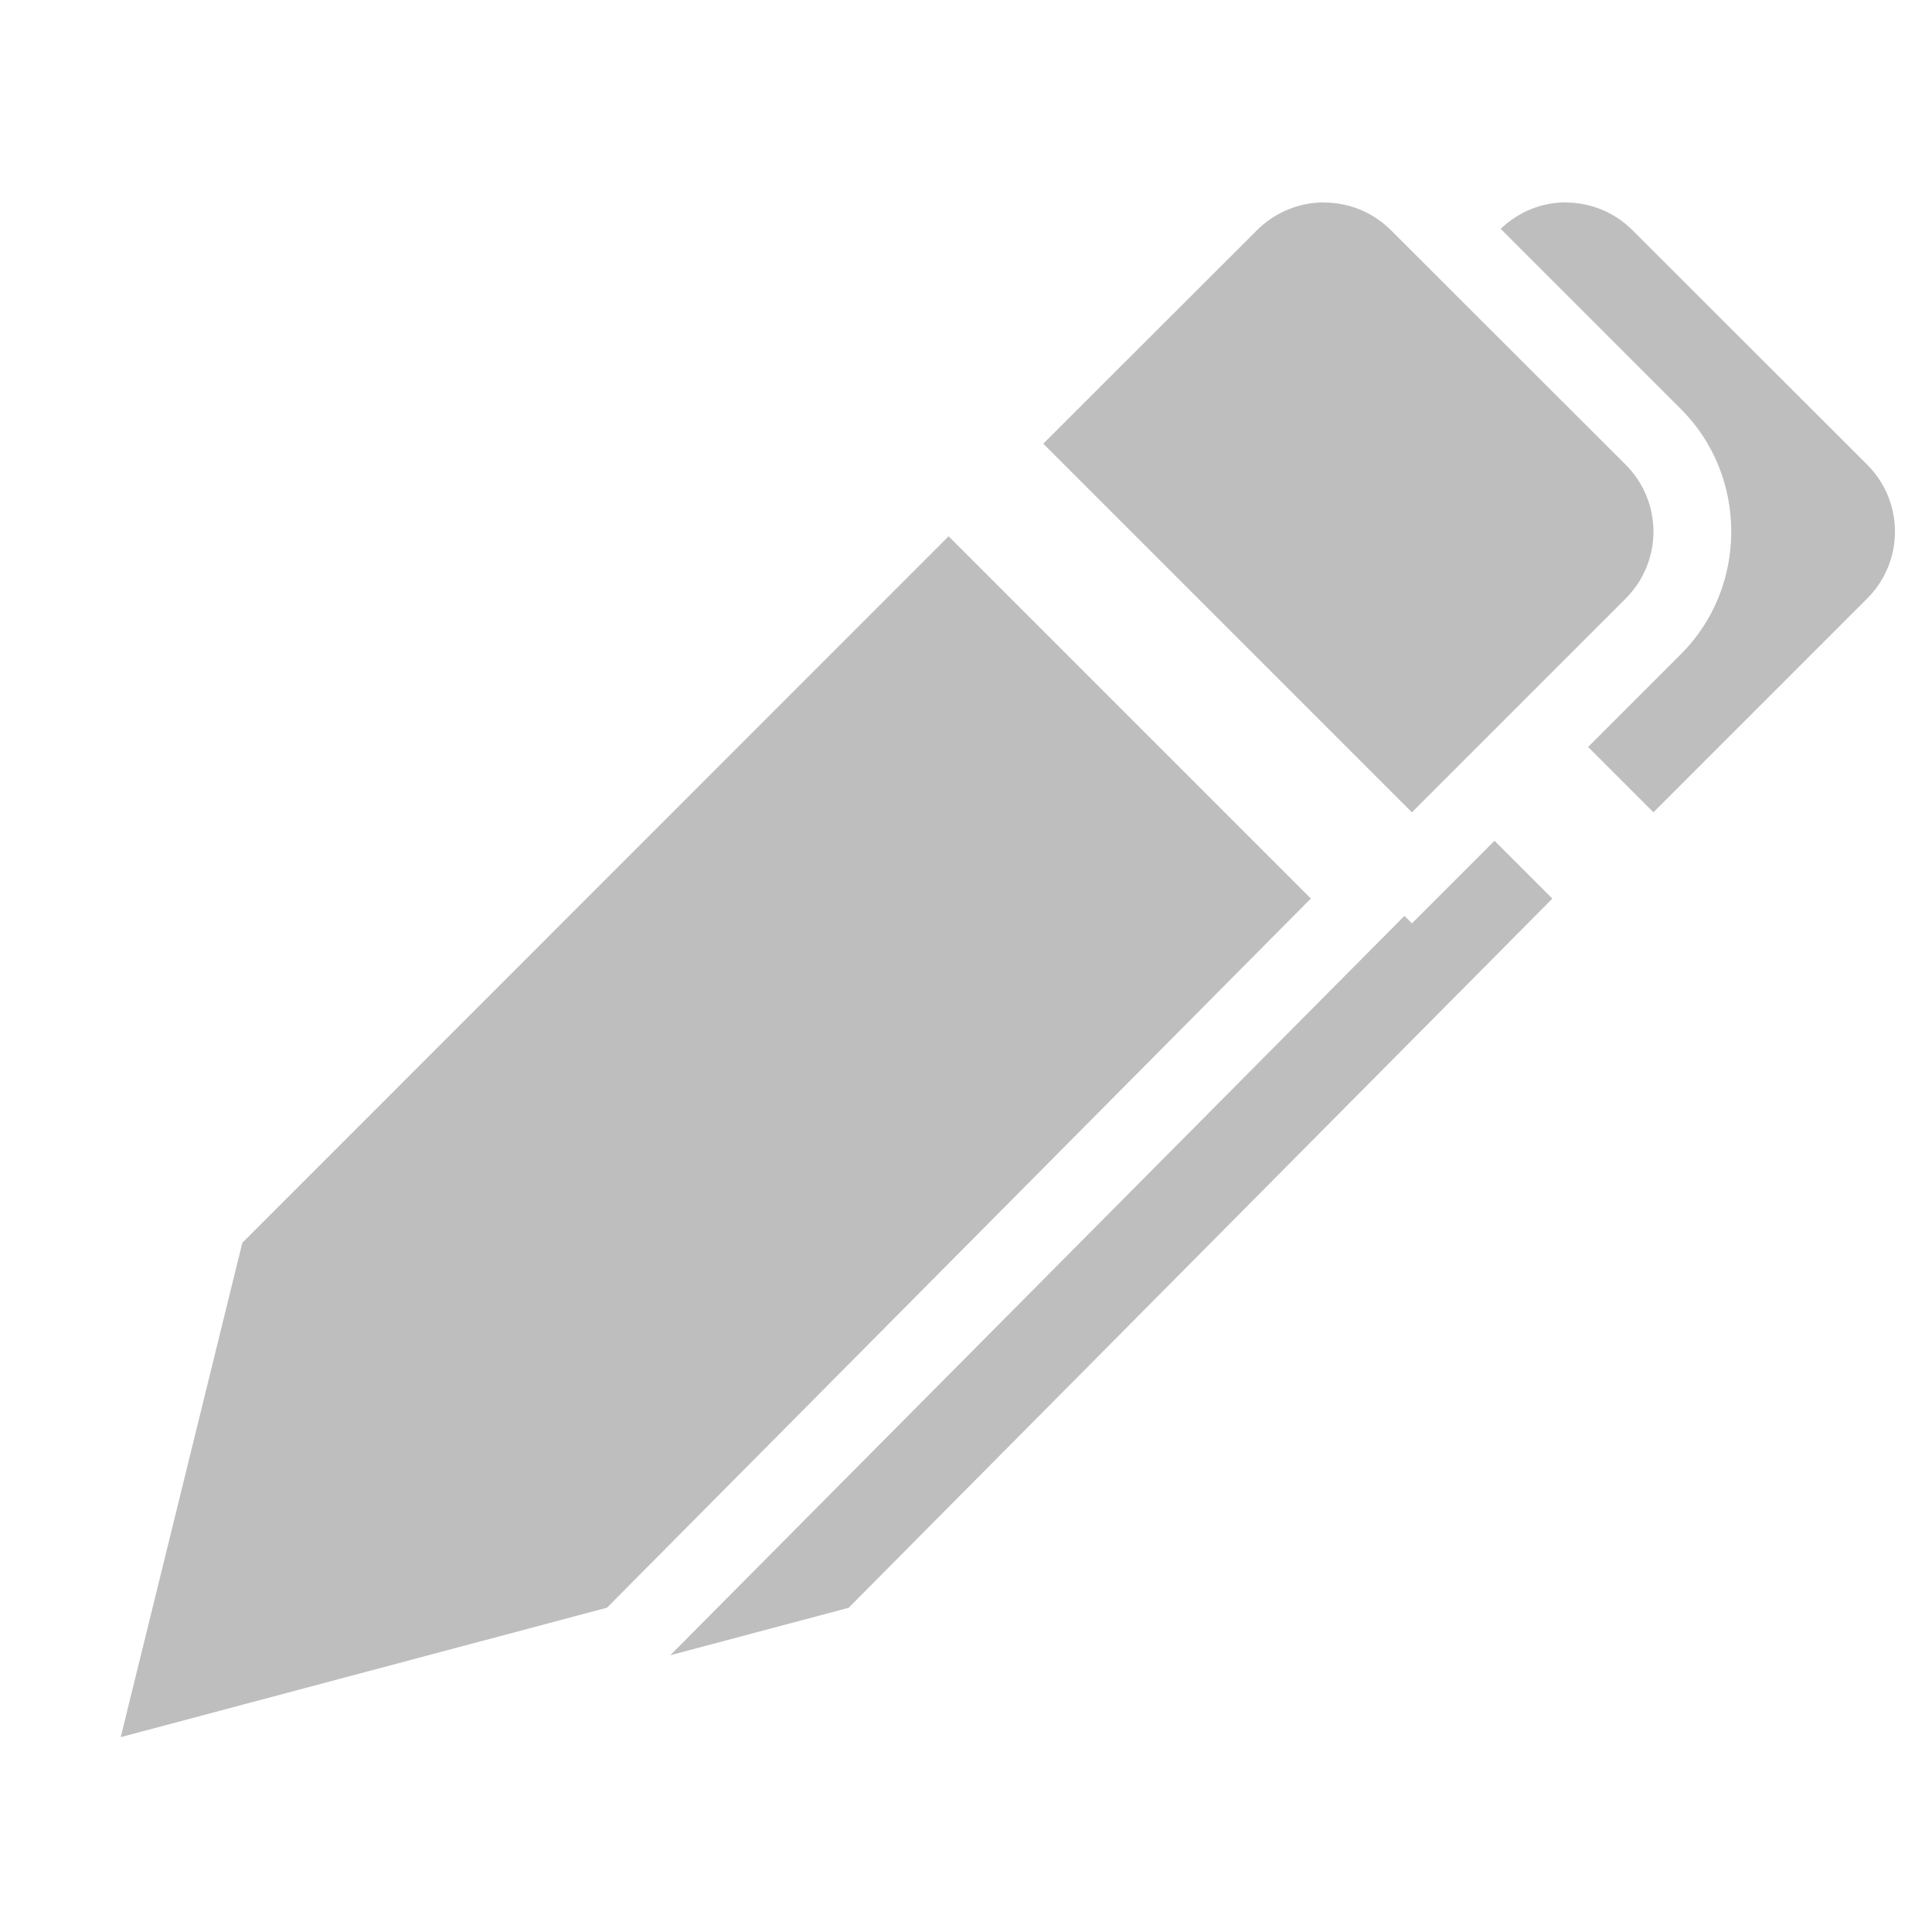
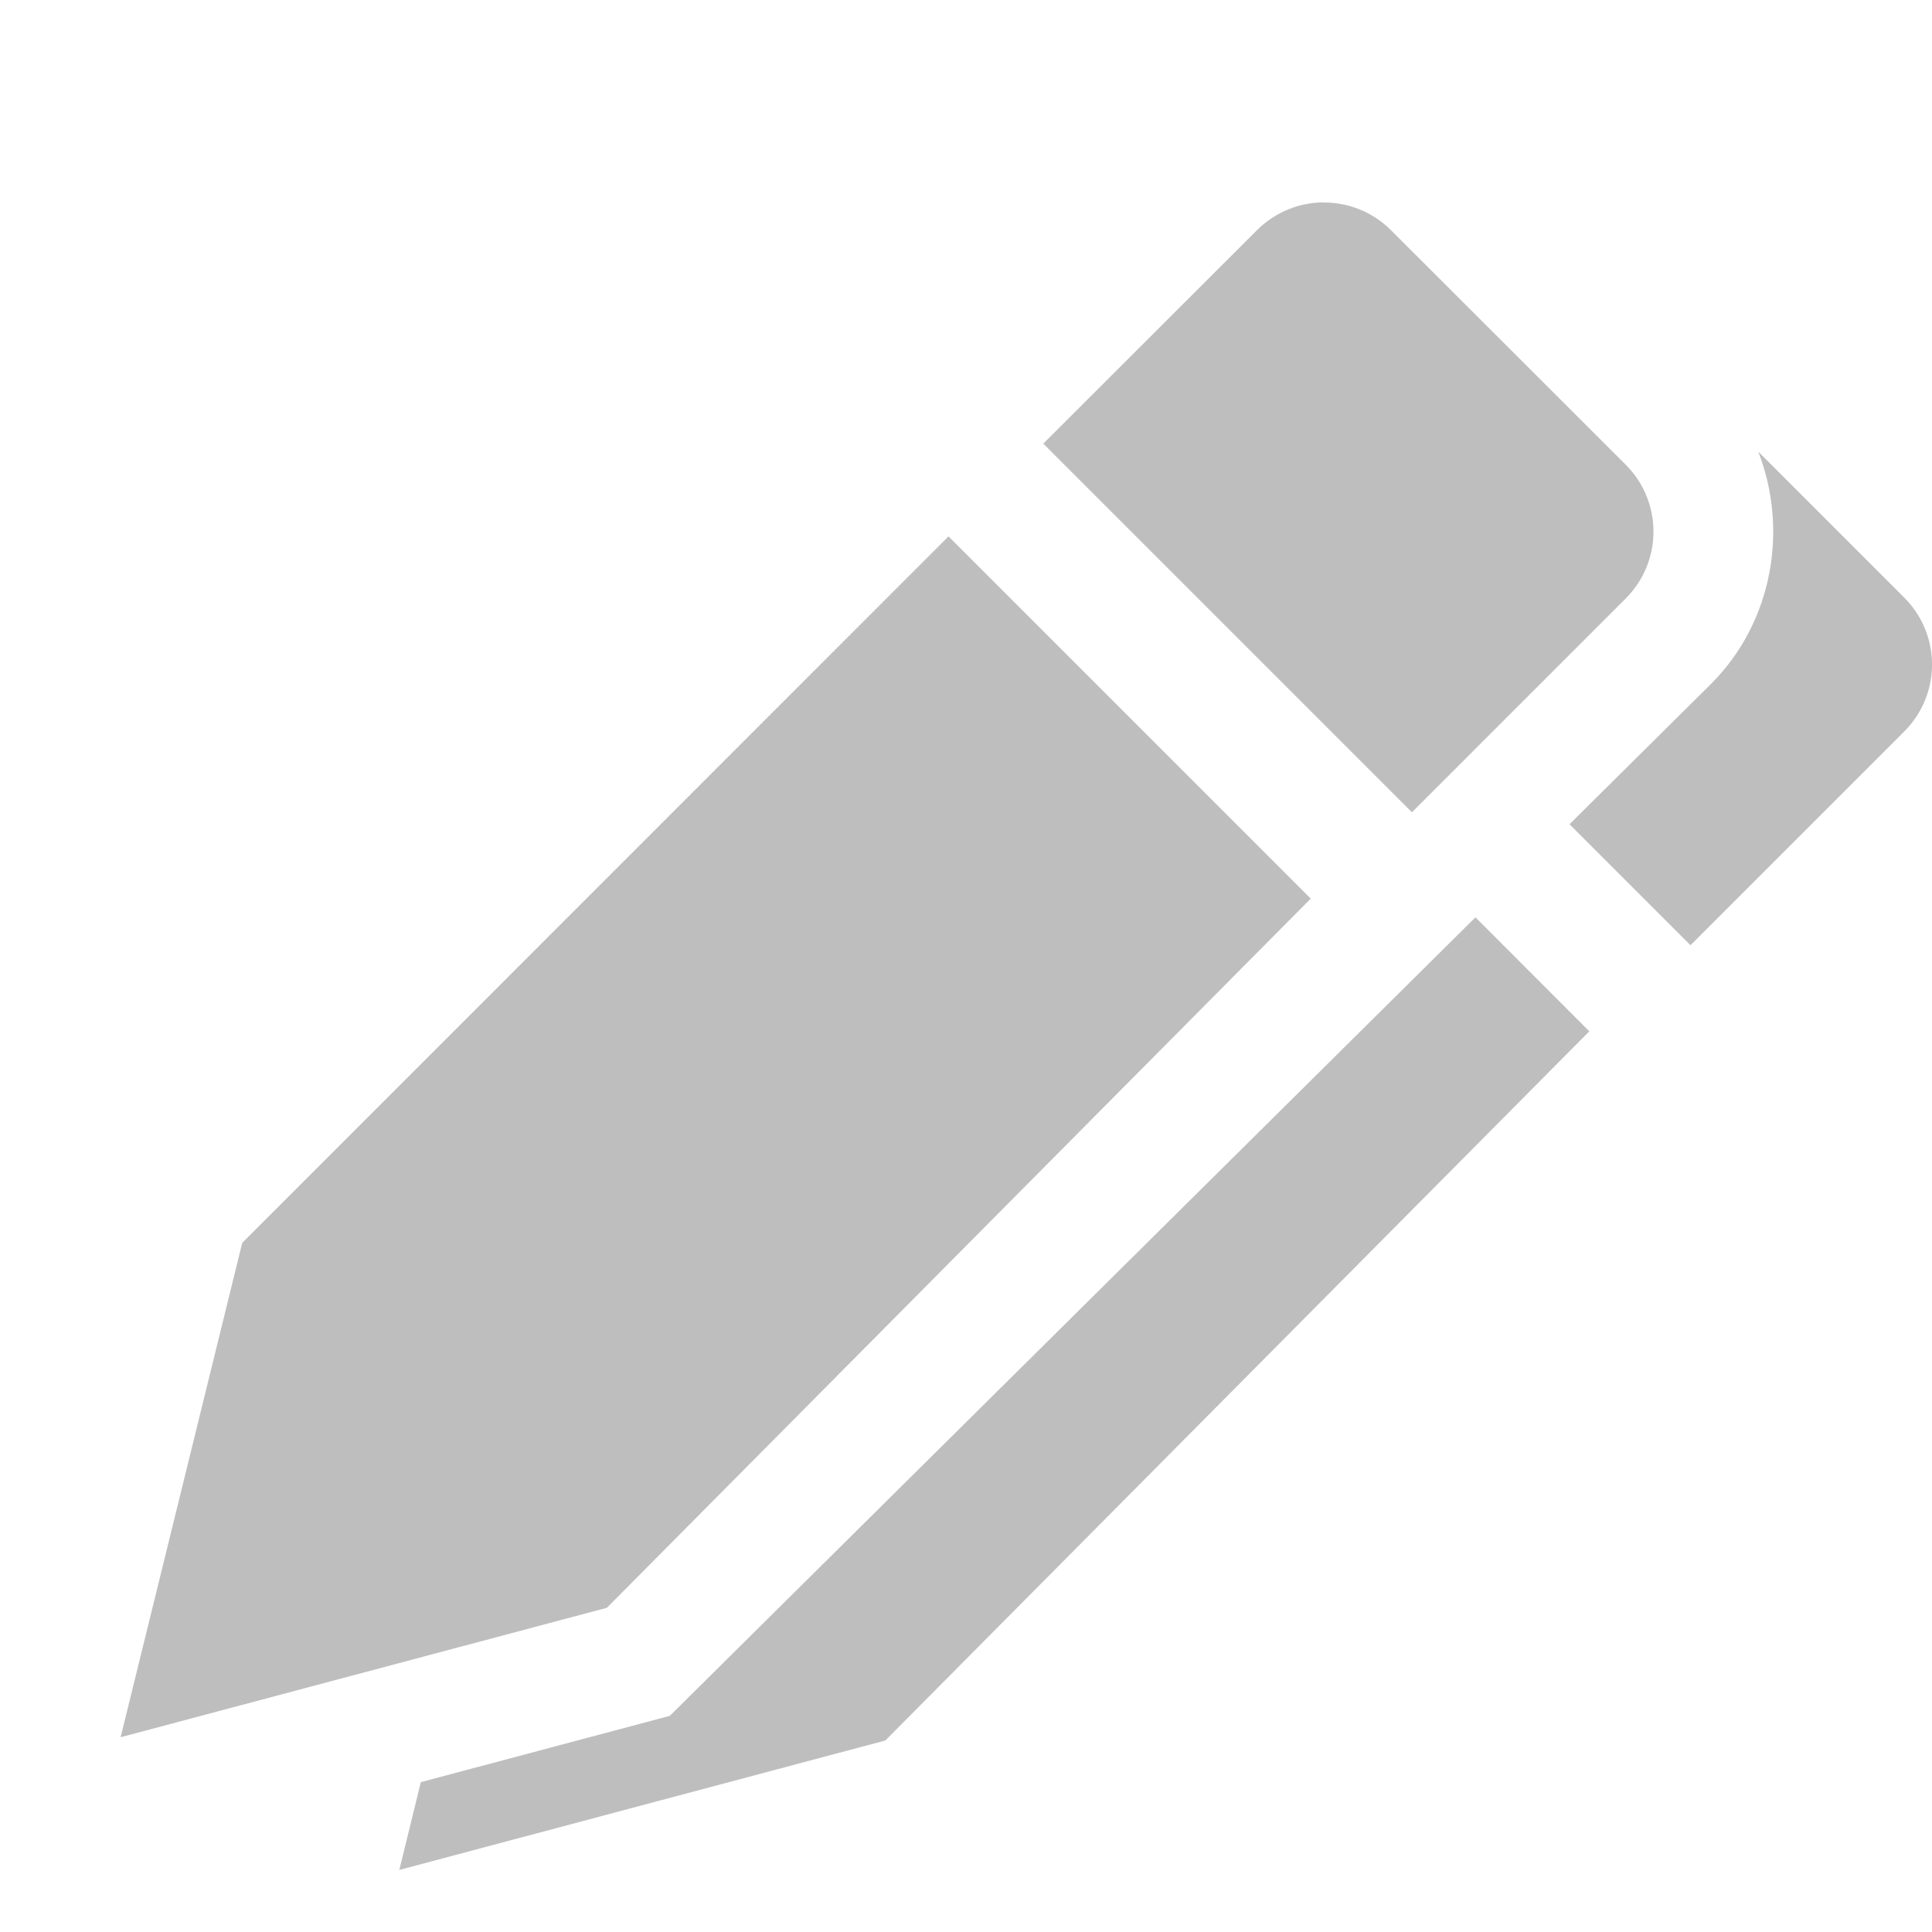
<svg xmlns="http://www.w3.org/2000/svg" height="16" width="16">
-   <g fill="#bebebe" fill-rule="evenodd" transform="translate(-400.984 -766.9857)">
-     <g transform="translate(-.67213)">
-       <path d="m403.663 777.278 5.849-5.851 3 3-5.829 5.873-4.027 1.072z" />
-       <path d="m412.621 768.662c-.201 0-.401.077-.555.23l-1.77 1.768 3.053 3.053 1.77-1.77c.307-.307.307-.802 0-1.109l-1.943-1.941c-.154-.154-.354-.23-.555-.23z" />
-     </g>
-     <path d="m12.965 1.676c-.194 0-.386.075-.537.219l1.494 1.494c.554.554.554 1.473 0 2.027l-.77.77.541.541 1.77-1.77c.307-.307.307-.802 0-1.109l-1.943-1.941c-.154-.154-.354-.23-.555-.23zm-.588 5.287-.684.684-.062-.062-6.08 6.123 1.477-.393 5.828-5.873z" transform="translate(400.984 766.9857)" />
+   <g fill="#bebebe" fill-rule="evenodd">
+     <path d="m14.561 3.74c.251.643.121 1.412-.391 1.924l-1.172 1.162 1.002 1.002 1.77-1.77c.307-.307.307-.802 0-1.109zm-2.342 3.857-6.672 6.613-2.062.549-.178.727 4.025-1.072 5.83-5.873z" stroke-width="1" />
+     <path d="m2.006 10.293 5.849-5.851 3 3-5.829 5.873-4.027 1.072z" />
+     <path d="m10.965 1.676c-.201 0-.401.077-.555.23l-1.77 1.768 3.053 3.053 1.77-1.77c.307-.307.307-.802 0-1.109l-1.943-1.941c-.154-.154-.354-.23-.555-.23z" />
  </g>
</svg>
